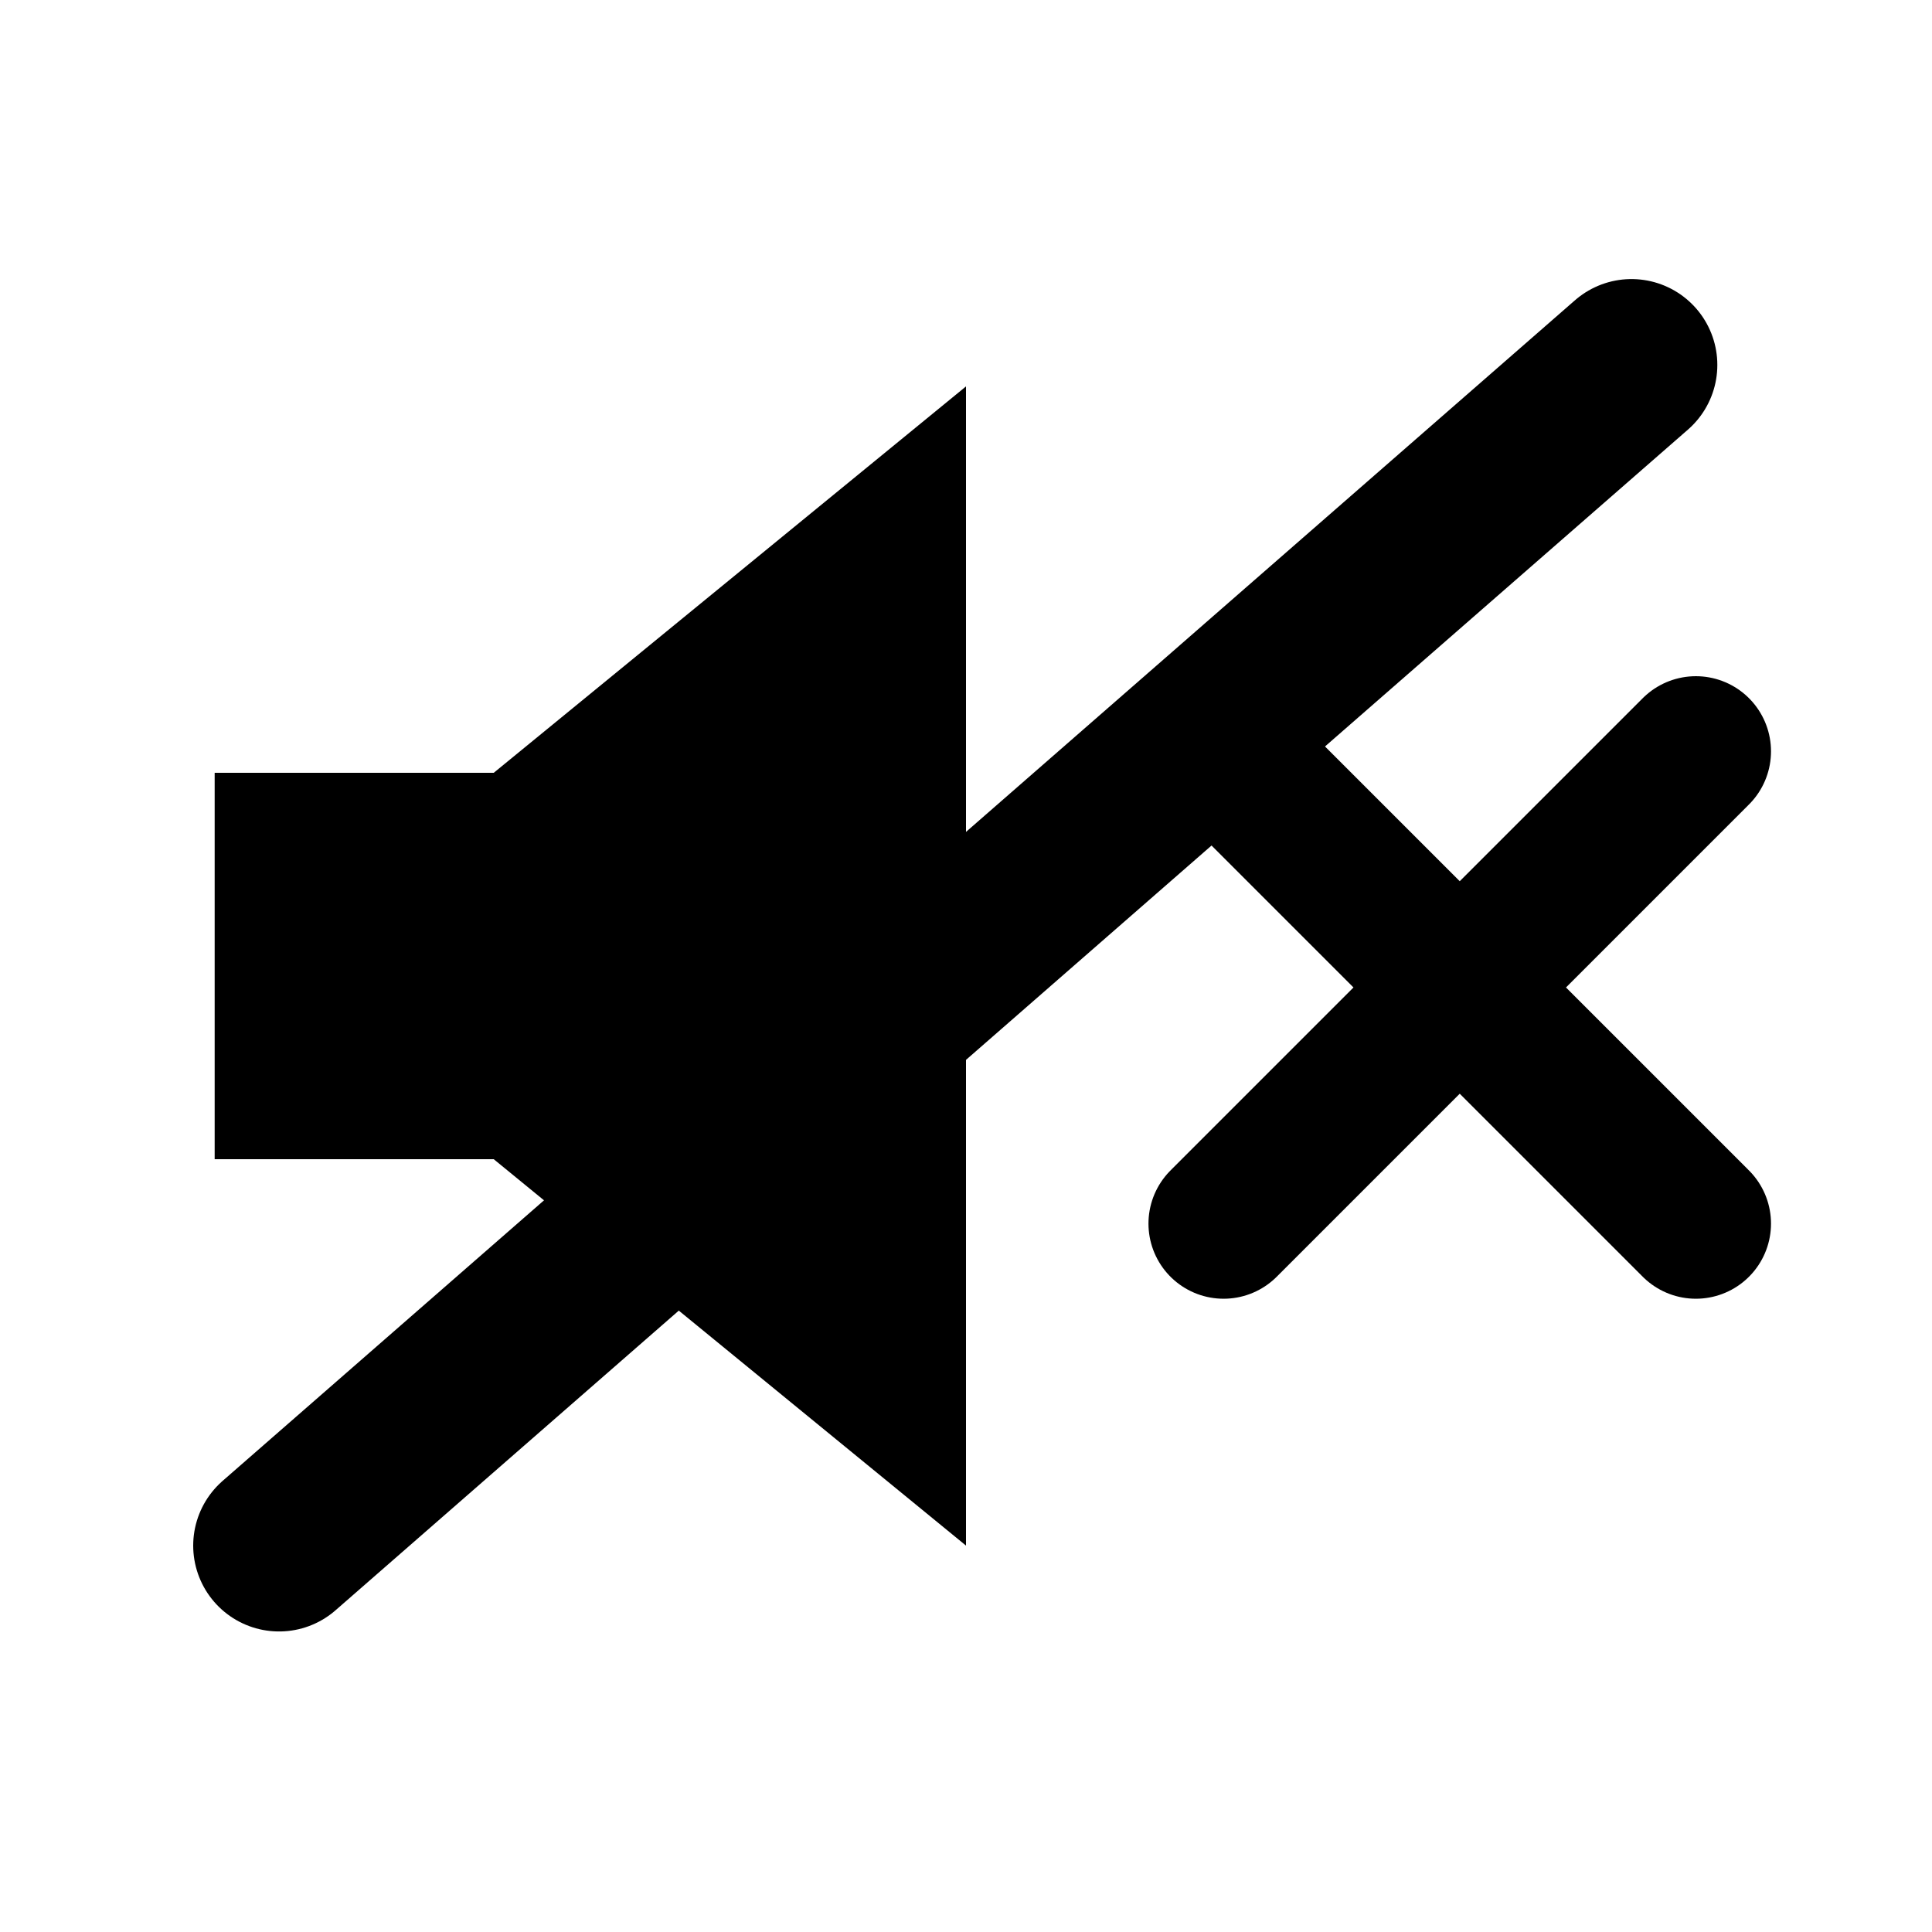
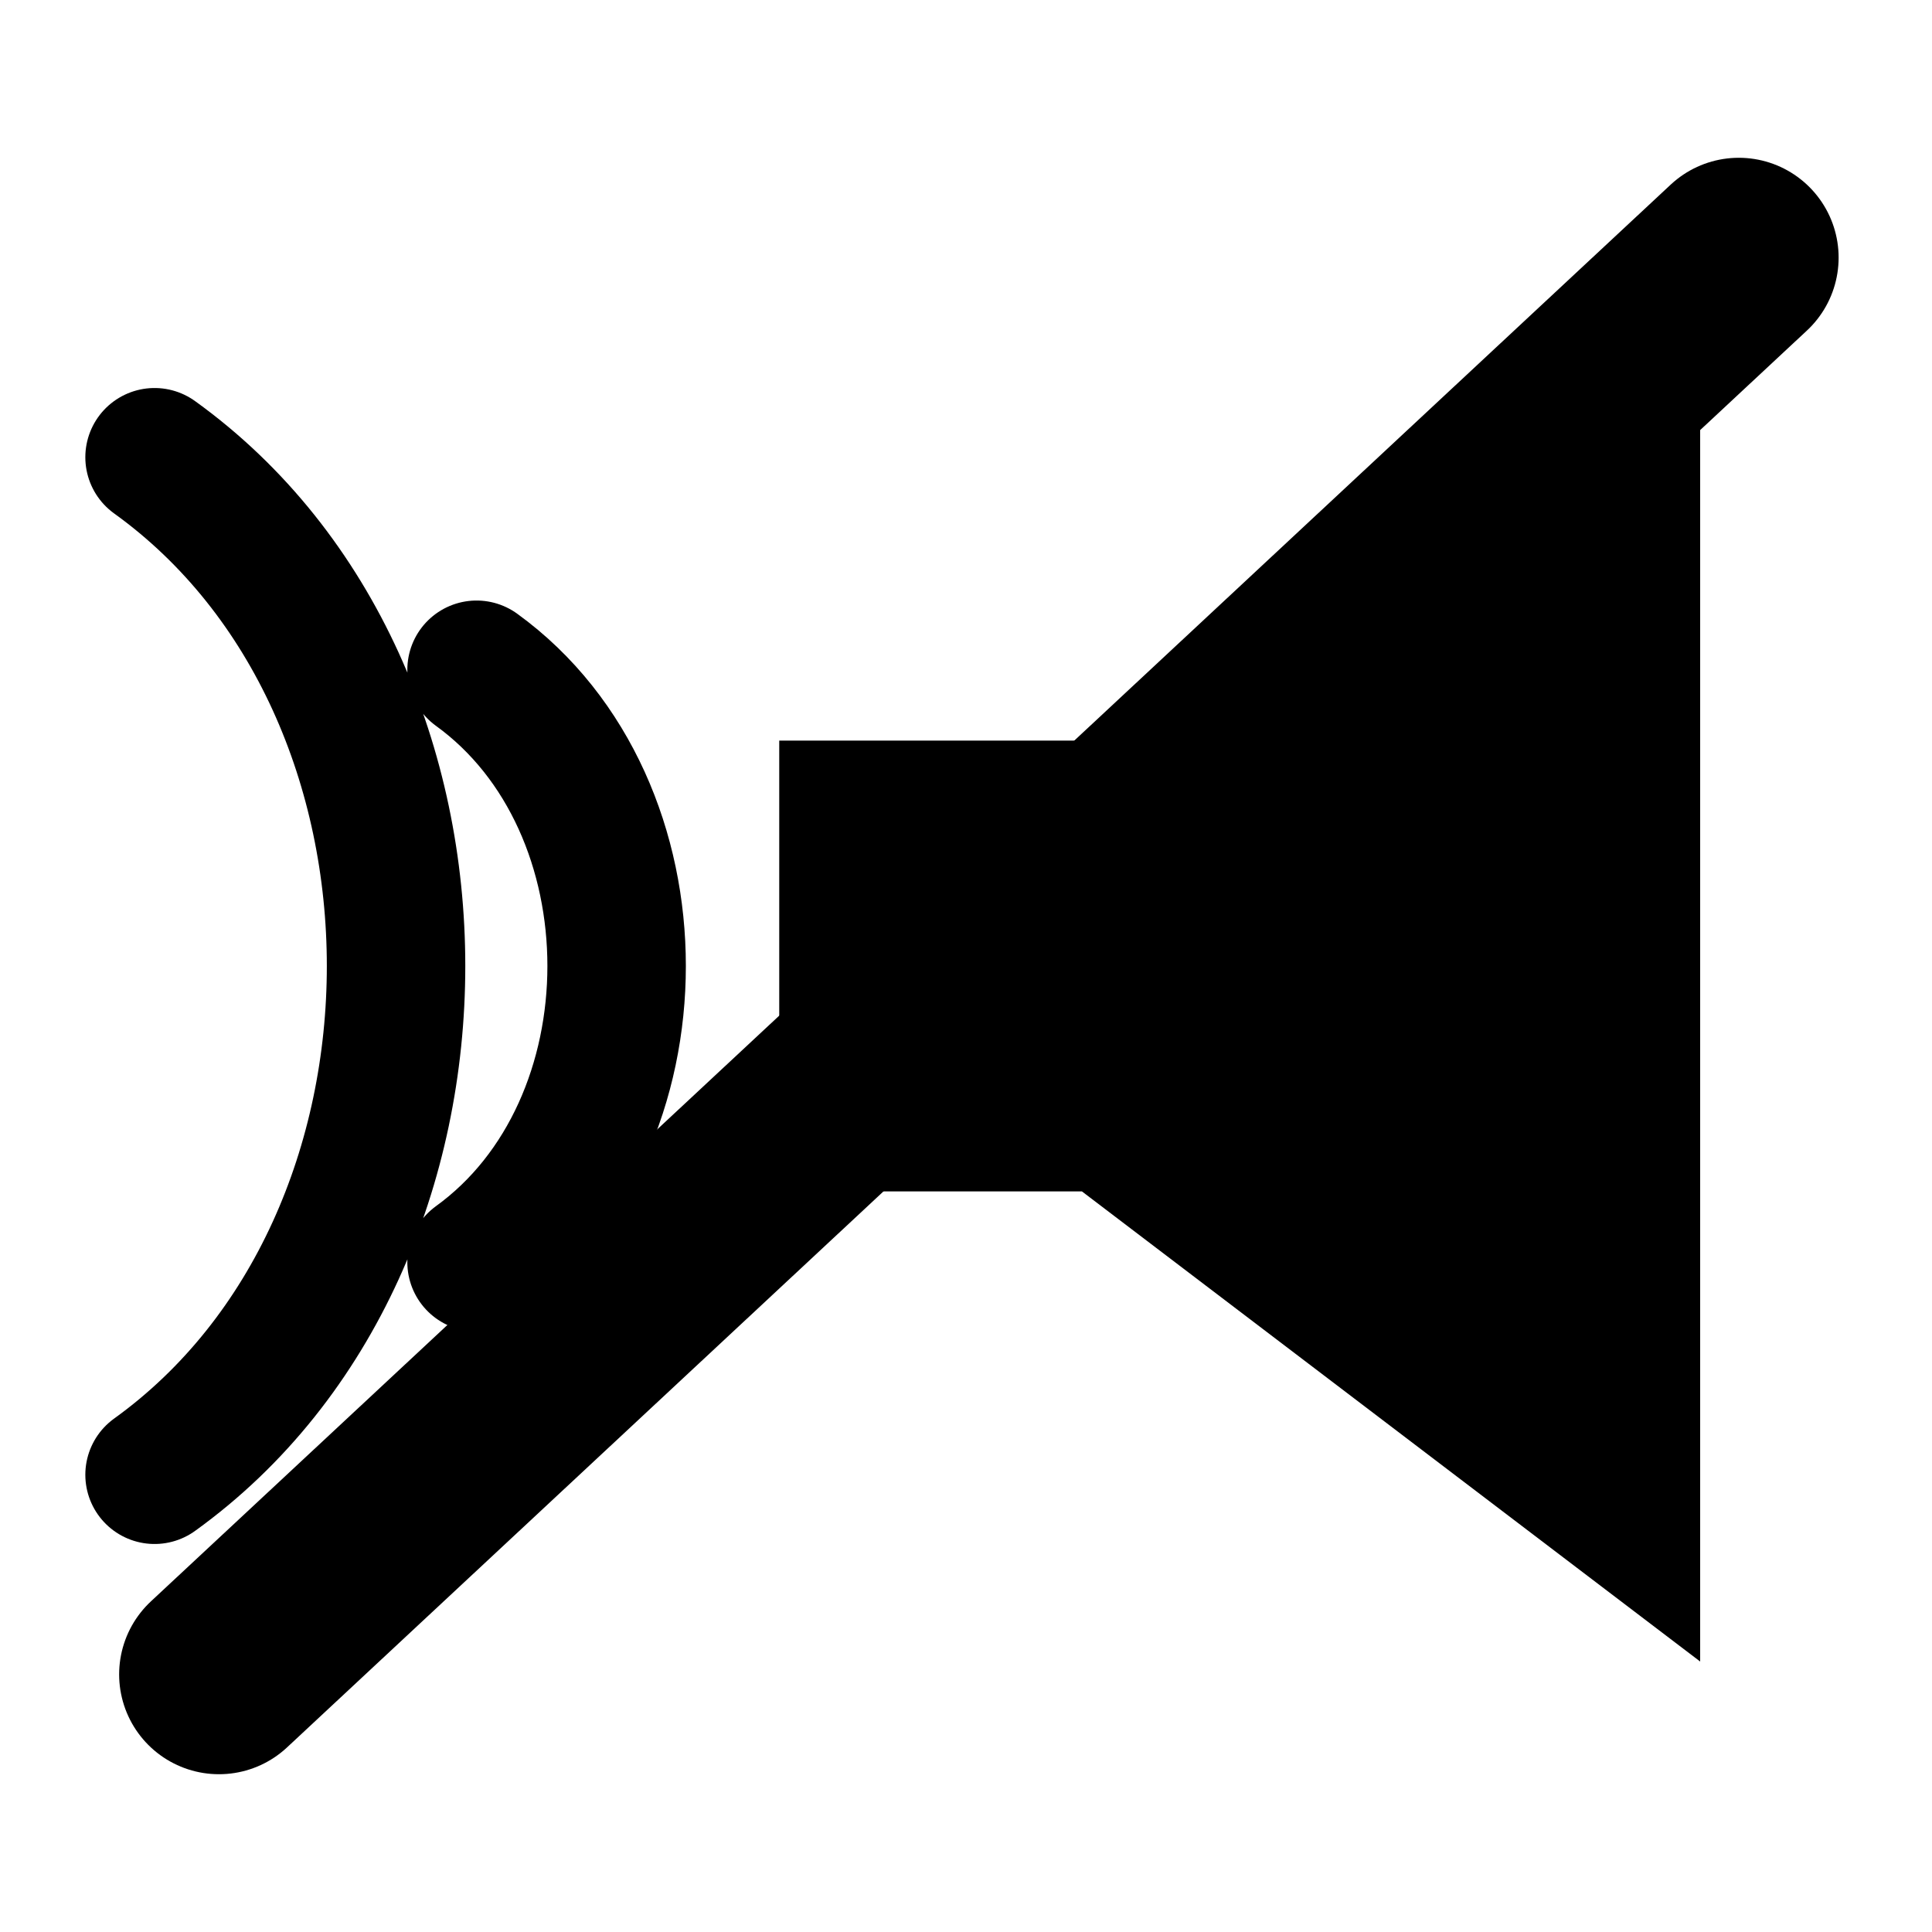
<svg xmlns="http://www.w3.org/2000/svg" width="90" height="90" viewBox="0 0 90 90">
-   <path d="M10 36h13l22-18v54L23 54H10z" fill="#000" />
-   <path d="M57 35l22 22M79 35L57 57" fill="none" stroke="#000" stroke-width="7" stroke-linecap="round" />
-   <path d="M13 72L76 17" fill="none" stroke="#000" stroke-width="8" stroke-linecap="round" />
+   <path d="M7.2 21.3c15 10.8 15 36.6 0 47.4M22.2 31.2c8.7 6.3 8.7 21.3 0 27.6" fill="none" stroke="#000" stroke-width="6.45" stroke-linecap="round" />
+   <path d="M36.3 34.5h14.1L79.2 12.6v64.8L50.4 55.5H36.3z" fill="#000" />
+   <path d="M10.2 78L81 12" fill="none" stroke="#000" stroke-width="9.3" stroke-linecap="round" />
</svg>
